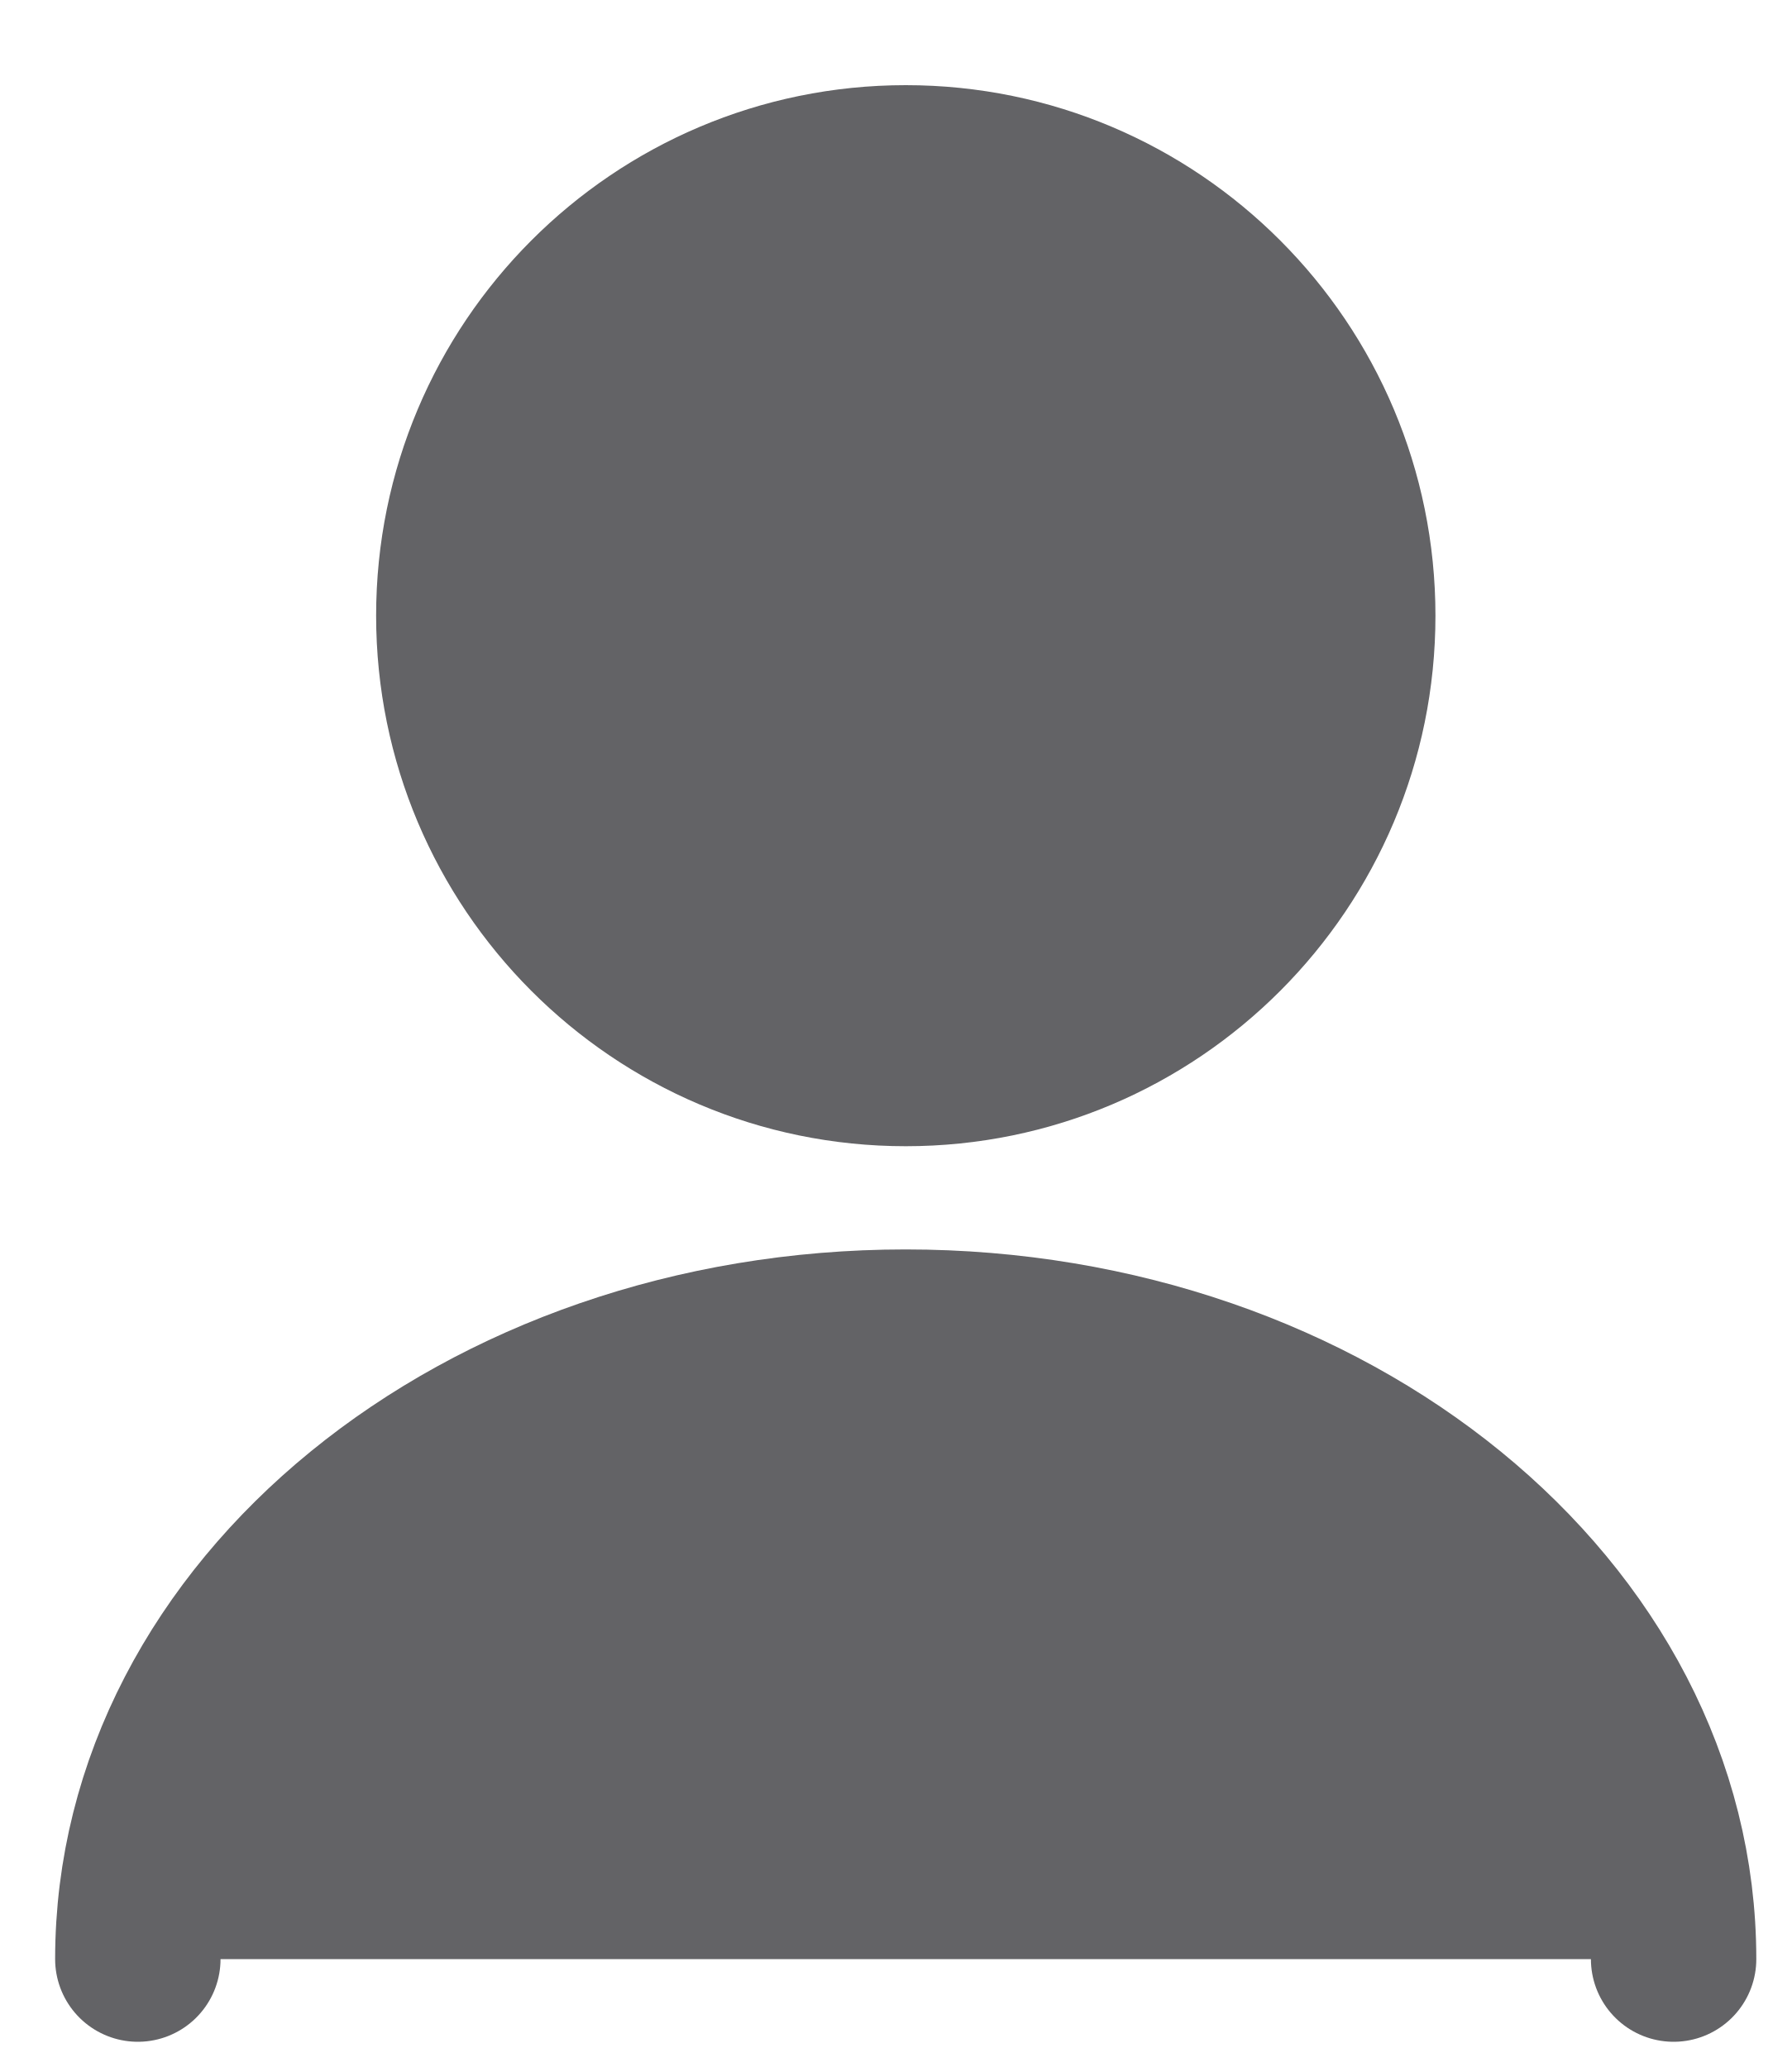
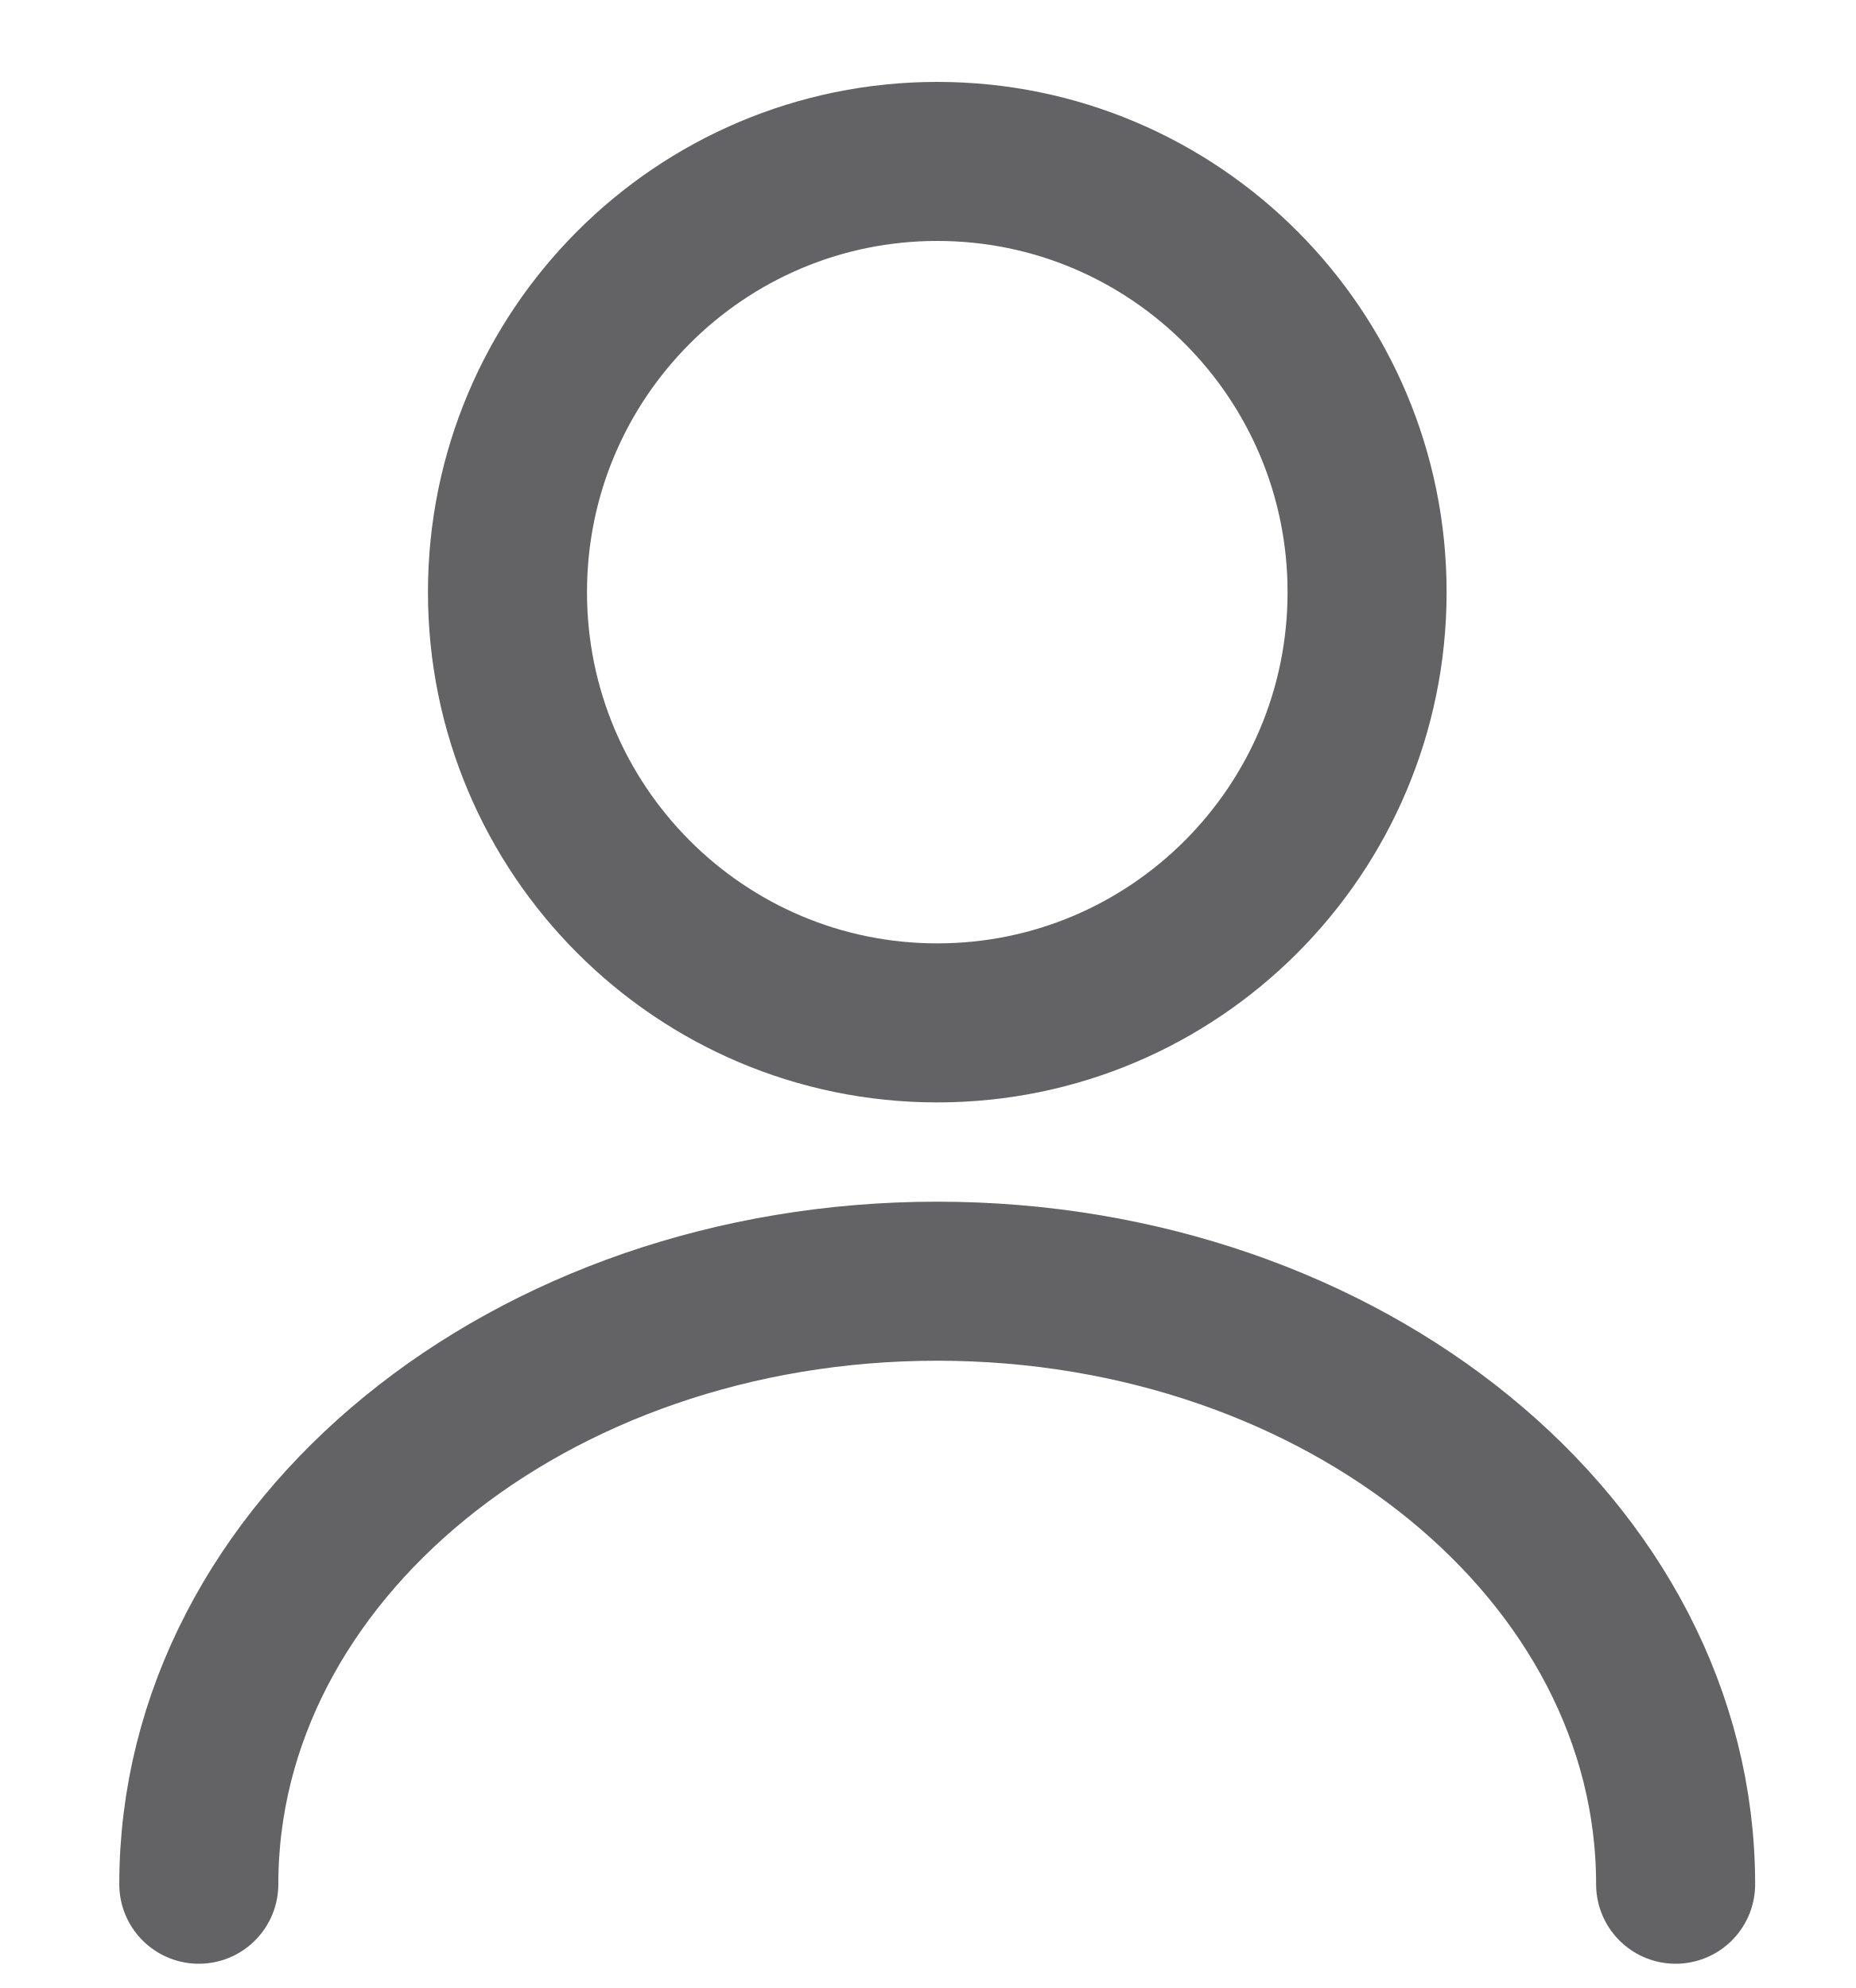
- <svg xmlns="http://www.w3.org/2000/svg" width="13" height="15" viewBox="0 0 13 15" fill="none">
+ <svg xmlns="http://www.w3.org/2000/svg" width="14" height="15" viewBox="0 0 14 15" fill="none">
  <g id="user">
-     <path id="Vector" d="M6.572 7.718C8.363 7.718 9.815 6.262 9.815 4.468C9.815 2.673 8.363 1.218 6.572 1.218C4.781 1.218 3.329 2.673 3.329 4.468C3.329 6.262 4.781 7.718 6.572 7.718Z" fill="#636366" stroke="#636366" stroke-width="1.2" stroke-linecap="round" stroke-linejoin="round" />
-     <g id="Vector_2">
-       <path d="M12.143 14.217C12.143 11.702 9.646 9.667 6.571 9.667C3.497 9.667 1 11.702 1 14.217" fill="#636366" />
-       <path d="M12.143 14.217C12.143 11.702 9.646 9.667 6.571 9.667C3.497 9.667 1 11.702 1 14.217" stroke="#636366" stroke-width="1.2" stroke-linecap="round" stroke-linejoin="round" />
-     </g>
+     <path id="Vector" d="M7.072 7.718C8.863 7.718 10.315 6.262 10.315 4.468C10.315 2.673 8.863 1.218 7.072 1.218C5.281 1.218 3.829 2.673 3.829 4.468C3.829 6.262 5.281 7.718 7.072 7.718Z" stroke="#636366" stroke-width="1.2" stroke-linecap="round" stroke-linejoin="round" />
+     <path id="Vector_2" d="M12.643 14.217C12.643 11.702 10.146 9.667 7.071 9.667C3.997 9.667 1.5 11.702 1.5 14.217" stroke="#636366" stroke-width="1.2" stroke-linecap="round" stroke-linejoin="round" />
  </g>
</svg>
